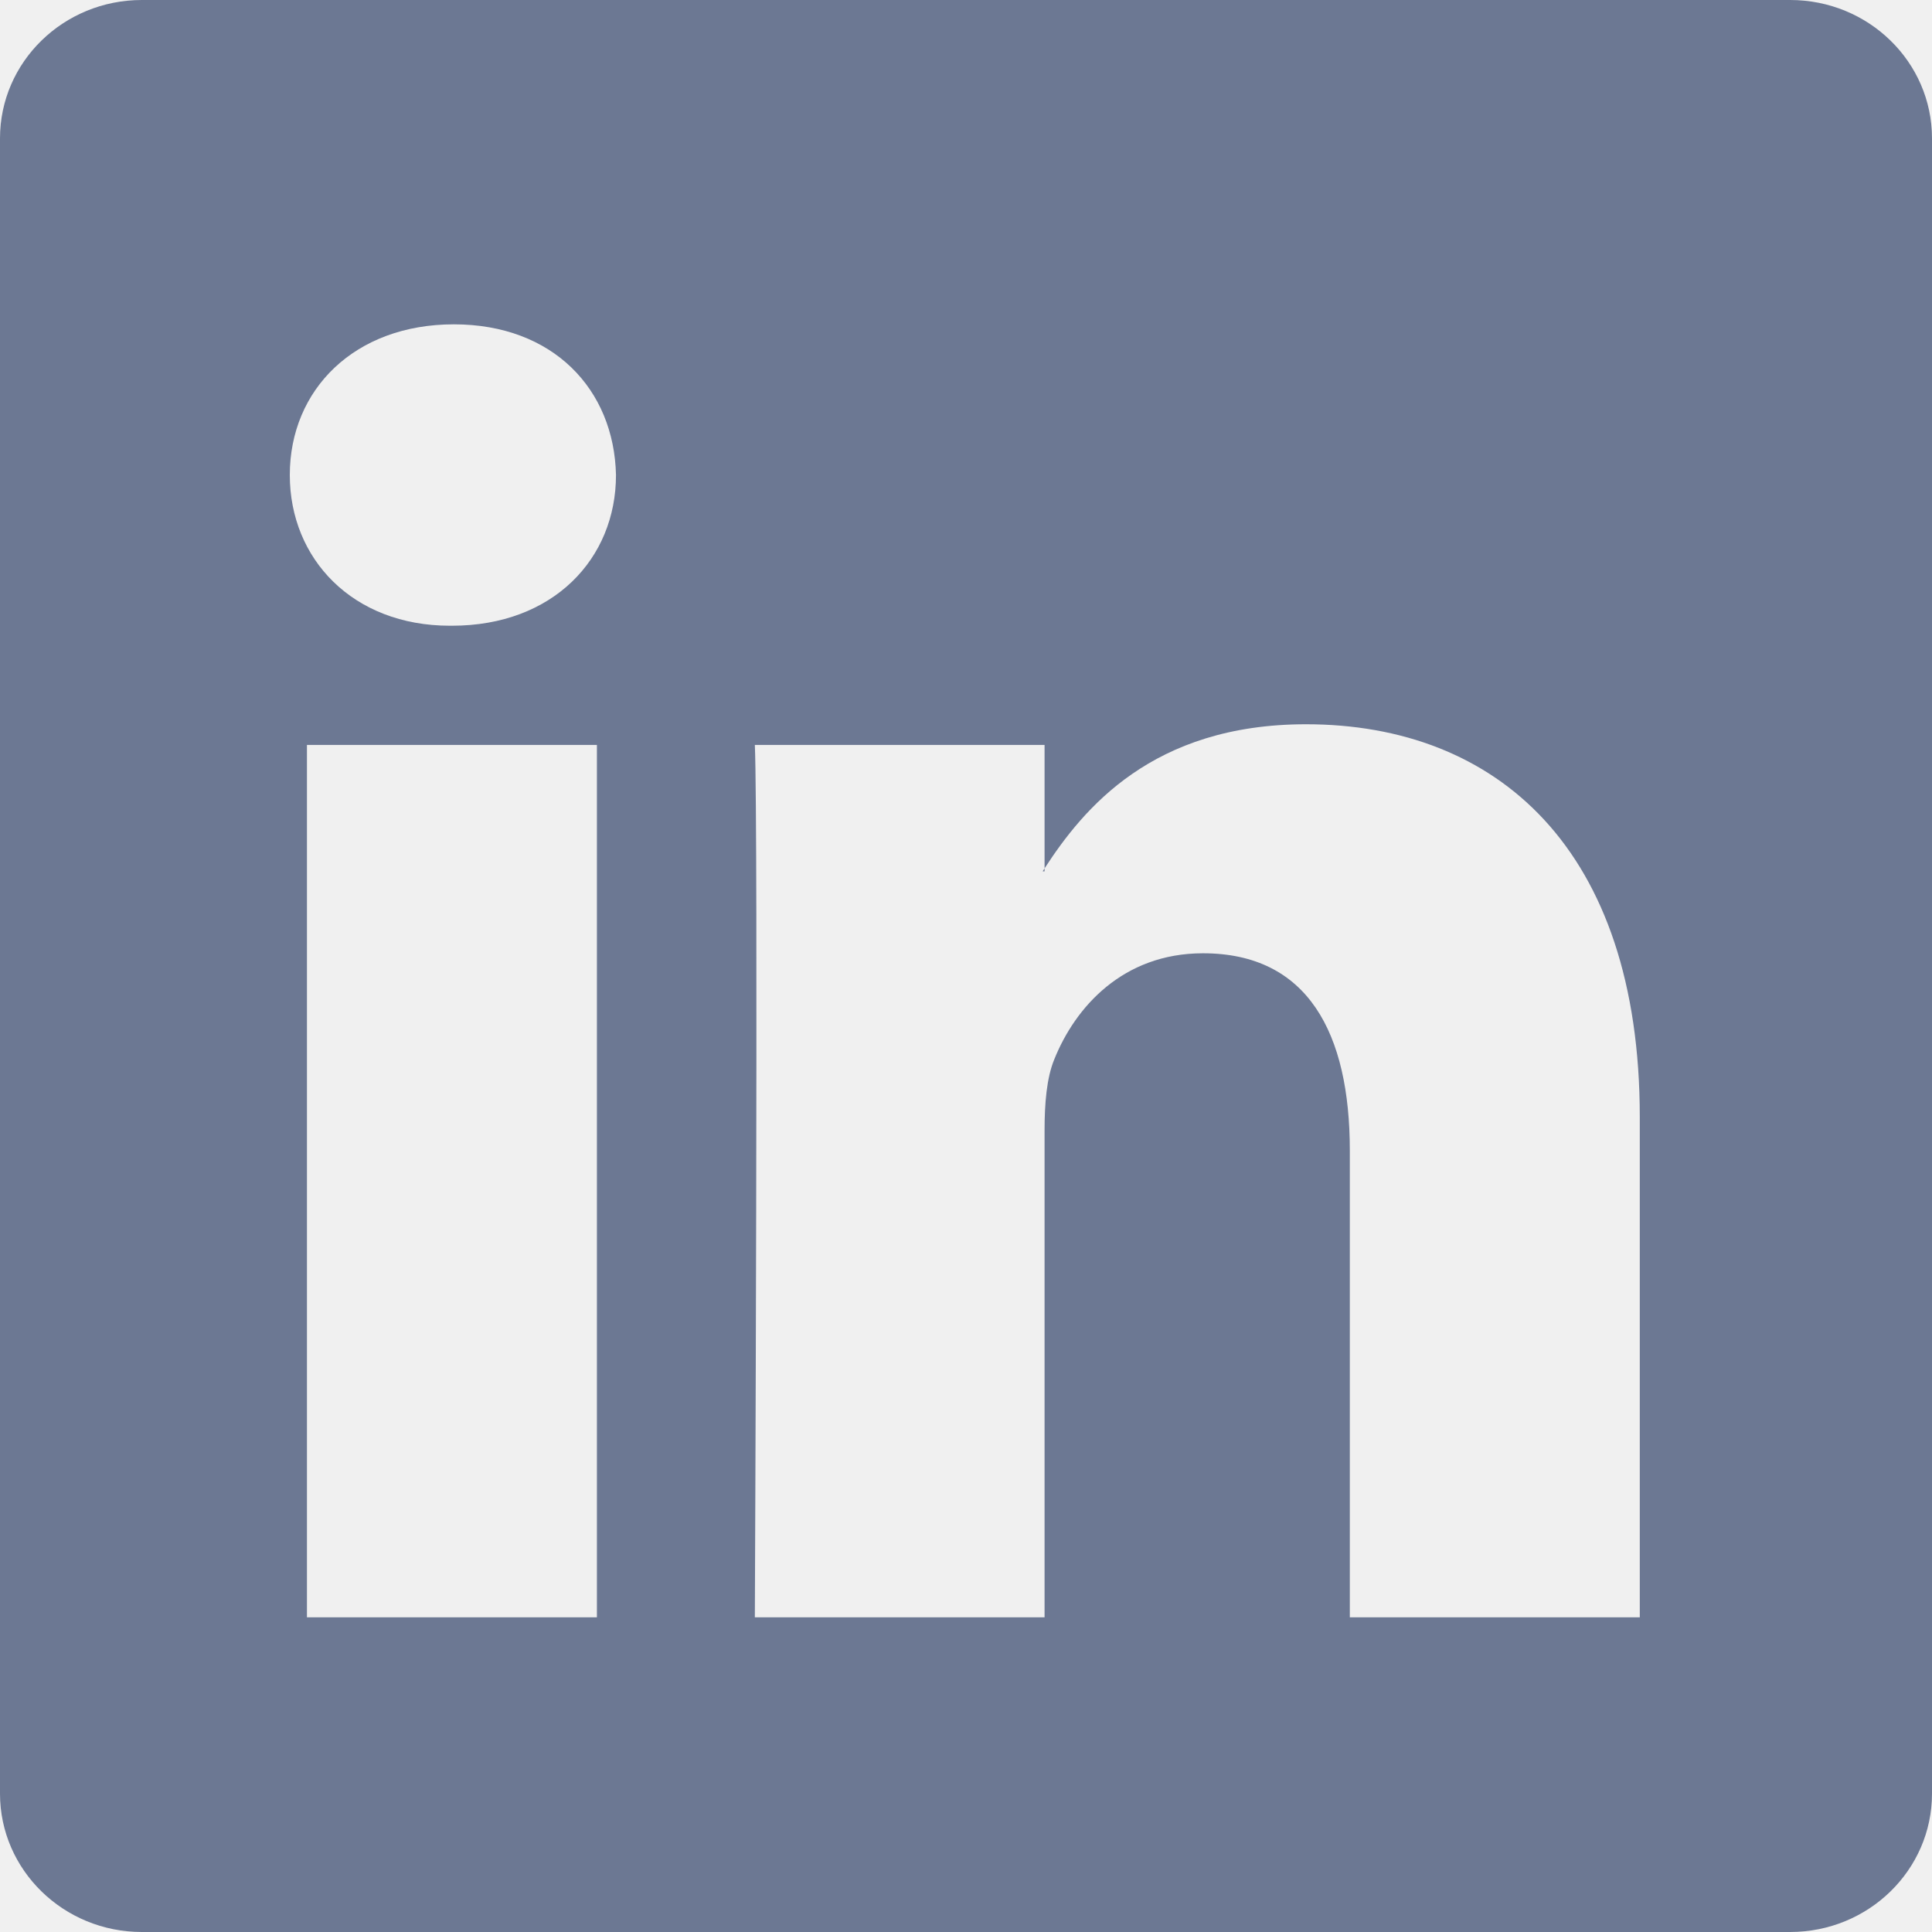
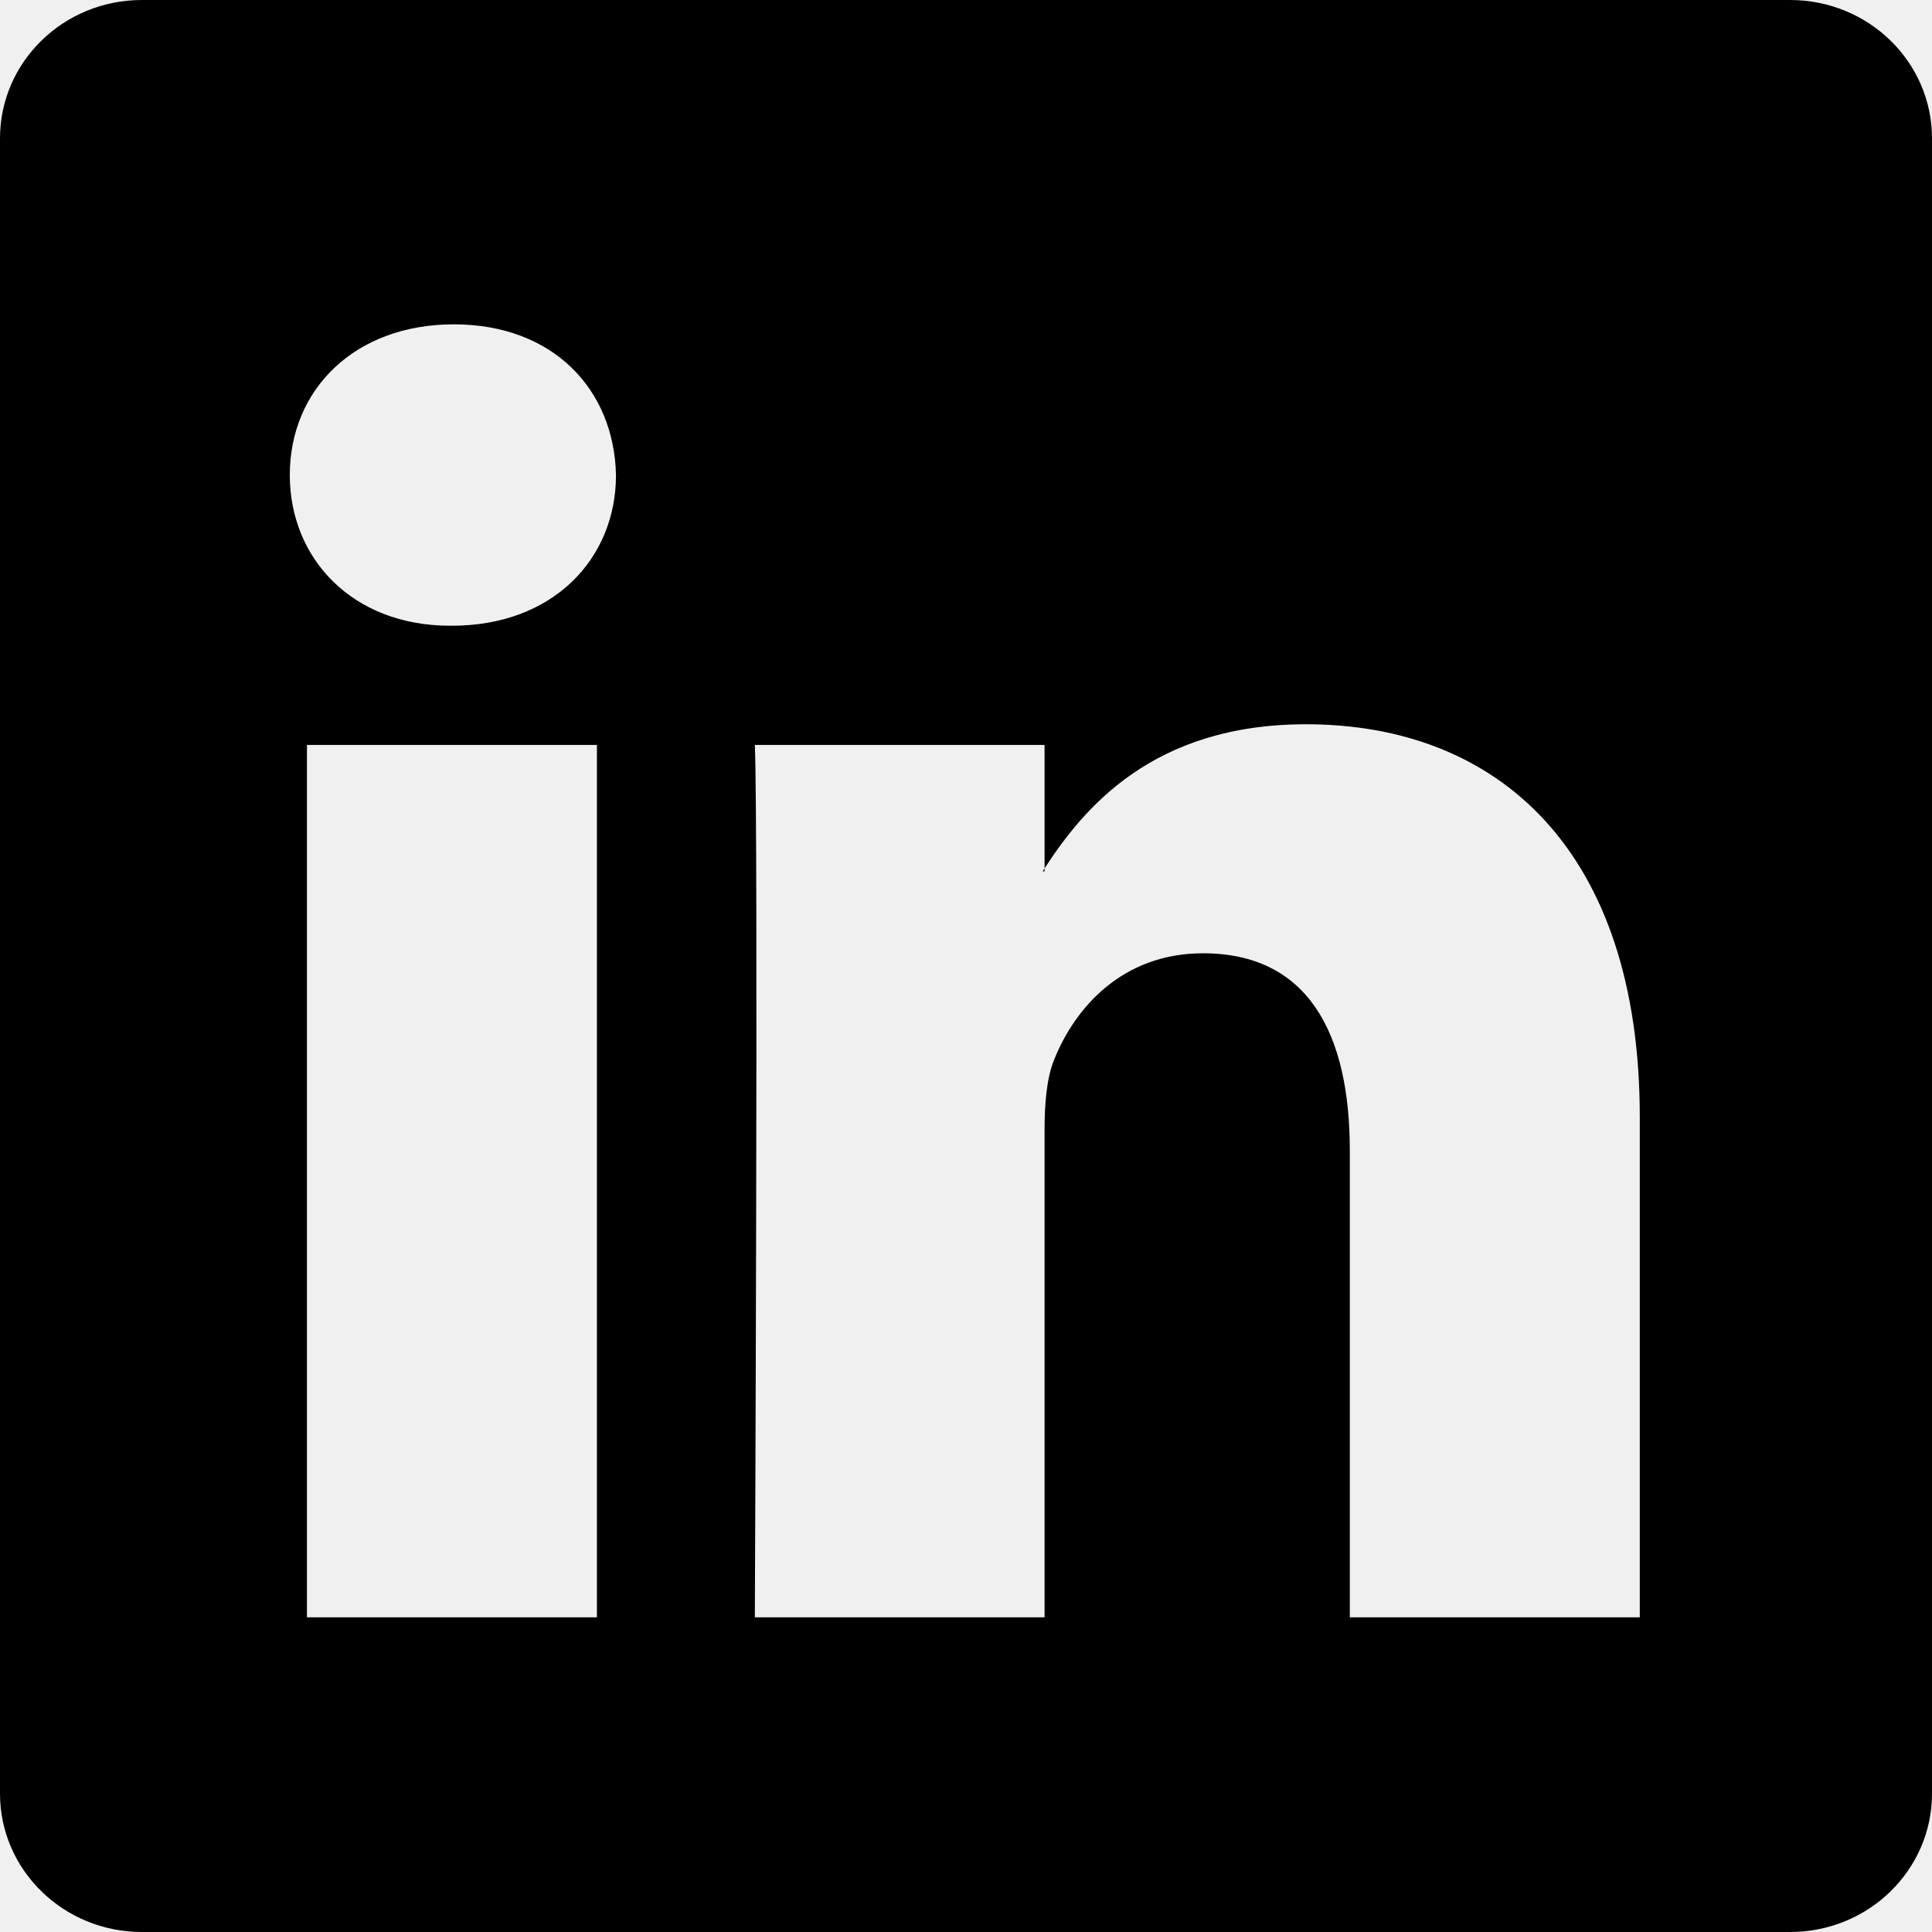
<svg xmlns="http://www.w3.org/2000/svg" width="24" height="24" viewBox="0 0 24 24" fill="none">
  <g clip-path="url(#clip0_415_7)">
-     <path d="M0 1.719C0 0.769 0.789 0 1.762 0H22.238C23.211 0 24 0.769 24 1.719V22.281C24 23.23 23.211 24 22.238 24H1.762C0.789 24 0 23.23 0 22.281V1.719ZM7.415 20.091V9.254H3.813V20.091H7.415ZM5.614 7.773C6.87 7.773 7.652 6.942 7.652 5.901C7.629 4.838 6.872 4.029 5.638 4.029C4.405 4.029 3.6 4.839 3.6 5.901C3.6 6.942 4.381 7.773 5.59 7.773H5.614ZM12.976 20.091V14.039C12.976 13.714 13.001 13.39 13.097 13.159C13.356 12.513 13.948 11.842 14.944 11.842C16.248 11.842 16.768 12.835 16.768 14.293V20.091H20.37V13.875C20.37 10.545 18.594 8.997 16.224 8.997C14.313 8.997 13.457 10.047 12.976 10.787V10.824H12.953C12.96 10.812 12.969 10.799 12.976 10.787V9.254H9.377C9.421 10.271 9.377 20.091 9.377 20.091H12.976Z" fill="#6C7893" />
+     <path d="M0 1.719C0 0.769 0.789 0 1.762 0H22.238C23.211 0 24 0.769 24 1.719V22.281C24 23.23 23.211 24 22.238 24H1.762C0.789 24 0 23.23 0 22.281V1.719ZM7.415 20.091V9.254H3.813V20.091H7.415ZM5.614 7.773C6.87 7.773 7.652 6.942 7.652 5.901C7.629 4.838 6.872 4.029 5.638 4.029C4.405 4.029 3.6 4.839 3.6 5.901C3.6 6.942 4.381 7.773 5.59 7.773H5.614ZM12.976 20.091V14.039C12.976 13.714 13.001 13.39 13.097 13.159C13.356 12.513 13.948 11.842 14.944 11.842C16.248 11.842 16.768 12.835 16.768 14.293V20.091H20.37V13.875C20.37 10.545 18.594 8.997 16.224 8.997C14.313 8.997 13.457 10.047 12.976 10.787V10.824H12.953C12.96 10.812 12.969 10.799 12.976 10.787V9.254H9.377C9.421 10.271 9.377 20.091 9.377 20.091H12.976Z" fill="currentColor" />
  </g>
  <defs>
    <clipPath id="clip0_415_7">
      <rect width="24" height="24" fill="white" />
    </clipPath>
  </defs>
</svg>
